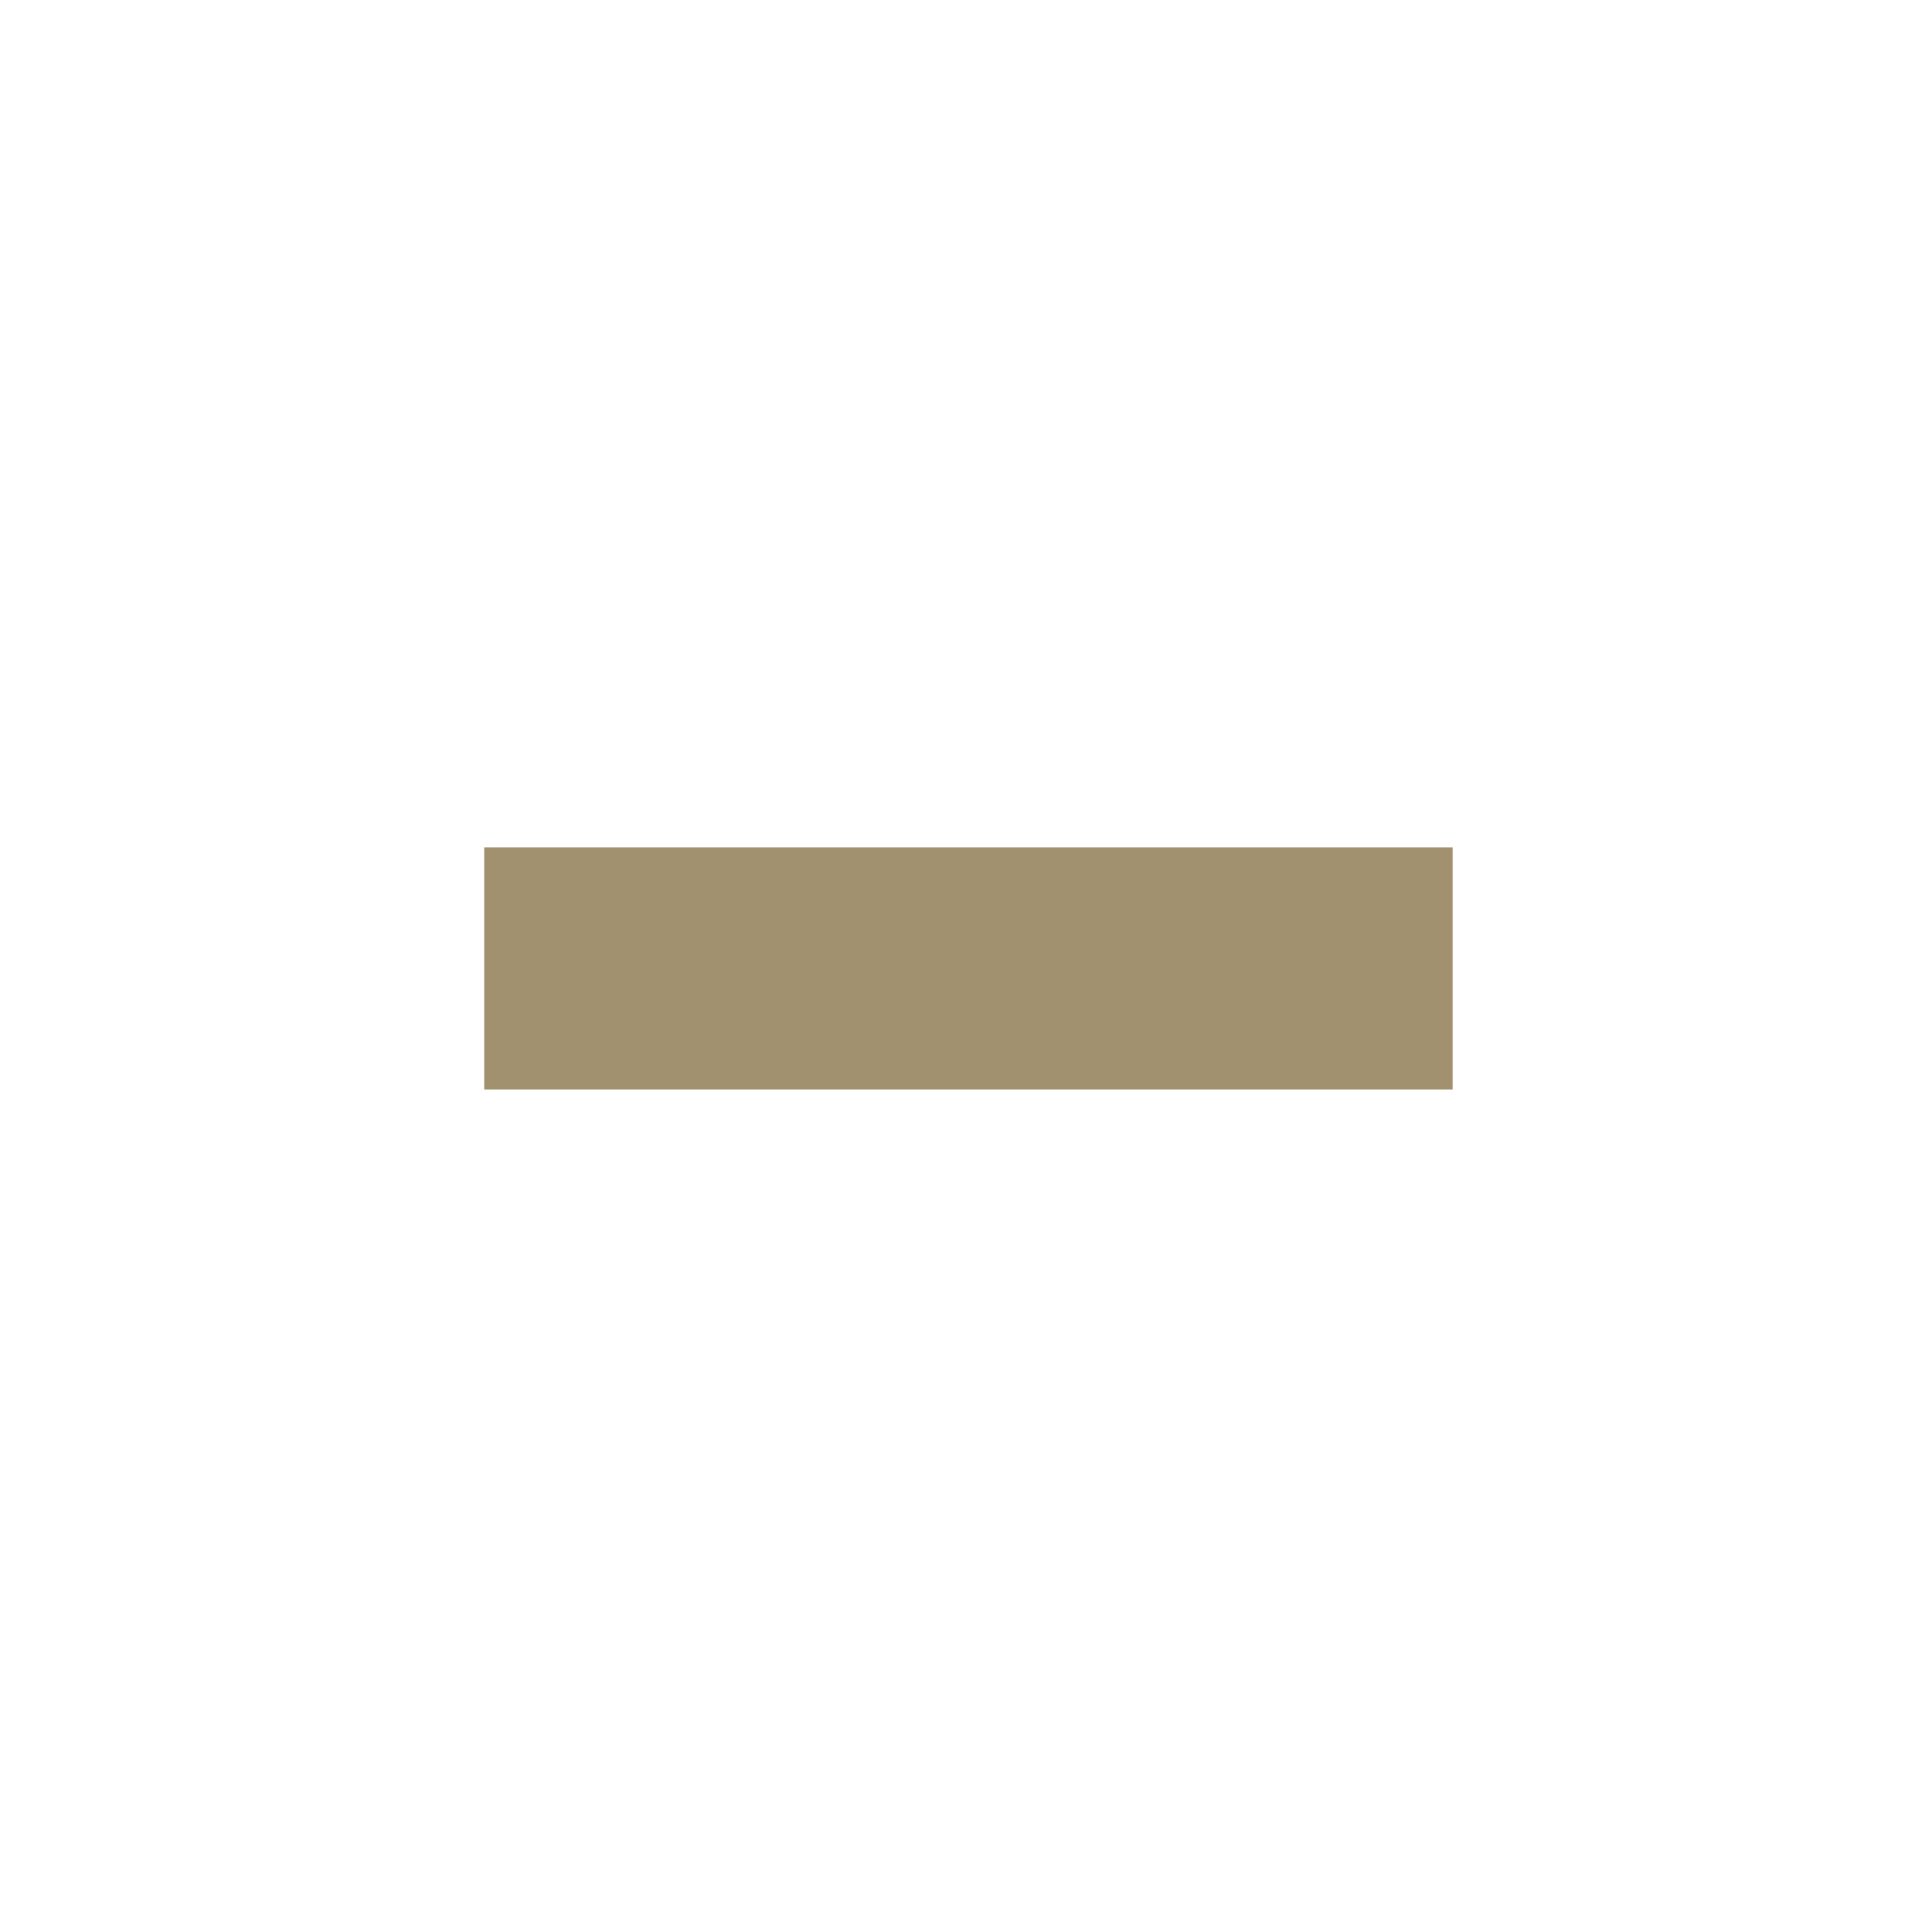
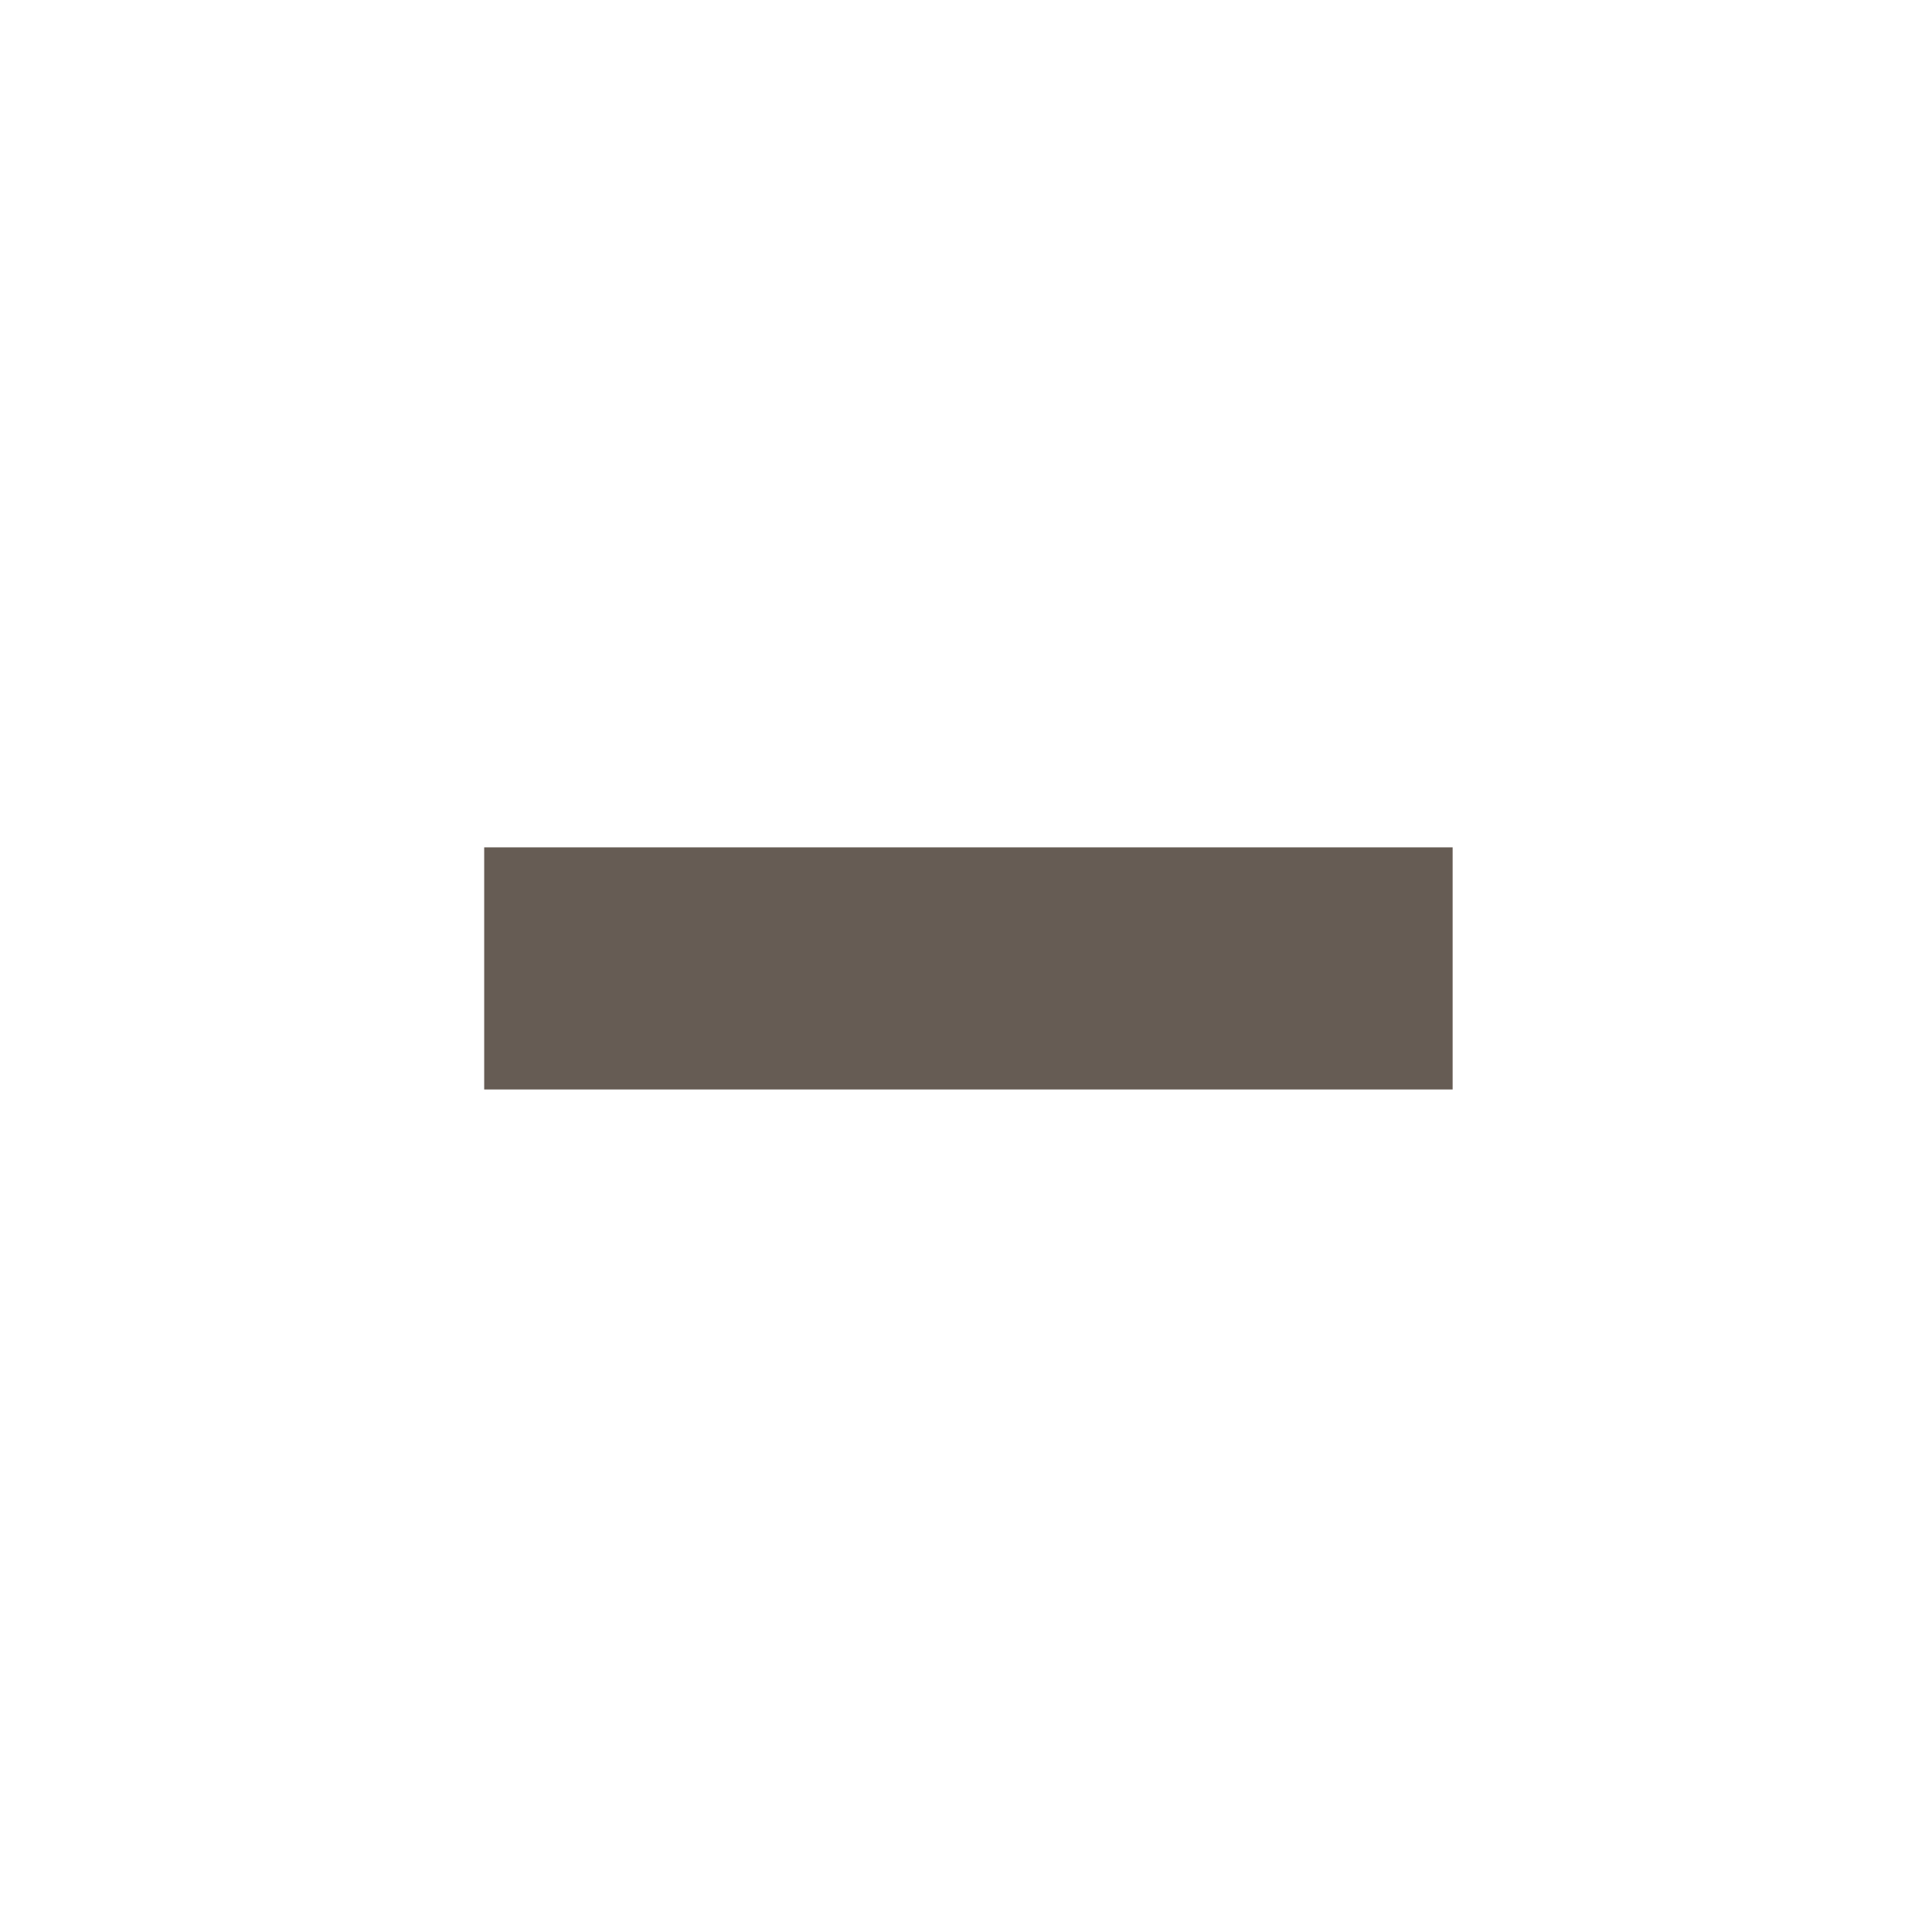
<svg xmlns="http://www.w3.org/2000/svg" width="133pt" height="133pt" viewBox="0 0 133 133" version="1.1">
  <g id="surface1">
-     <path style=" stroke:none;fill-rule:nonzero;fill:#a2916f;fill-opacity:1;" d="M 33.332 58.332 L 100 58.332 L 100 75 L 33.332 75 Z M 33.332 58.332 " />
+     <path style=" stroke:none;fill-rule:nonzero;fill:#665c54;fill-opacity:1;" d="M 33.332 58.332 L 100 58.332 L 100 75 L 33.332 75 Z M 33.332 58.332 " />
  </g>
</svg>
